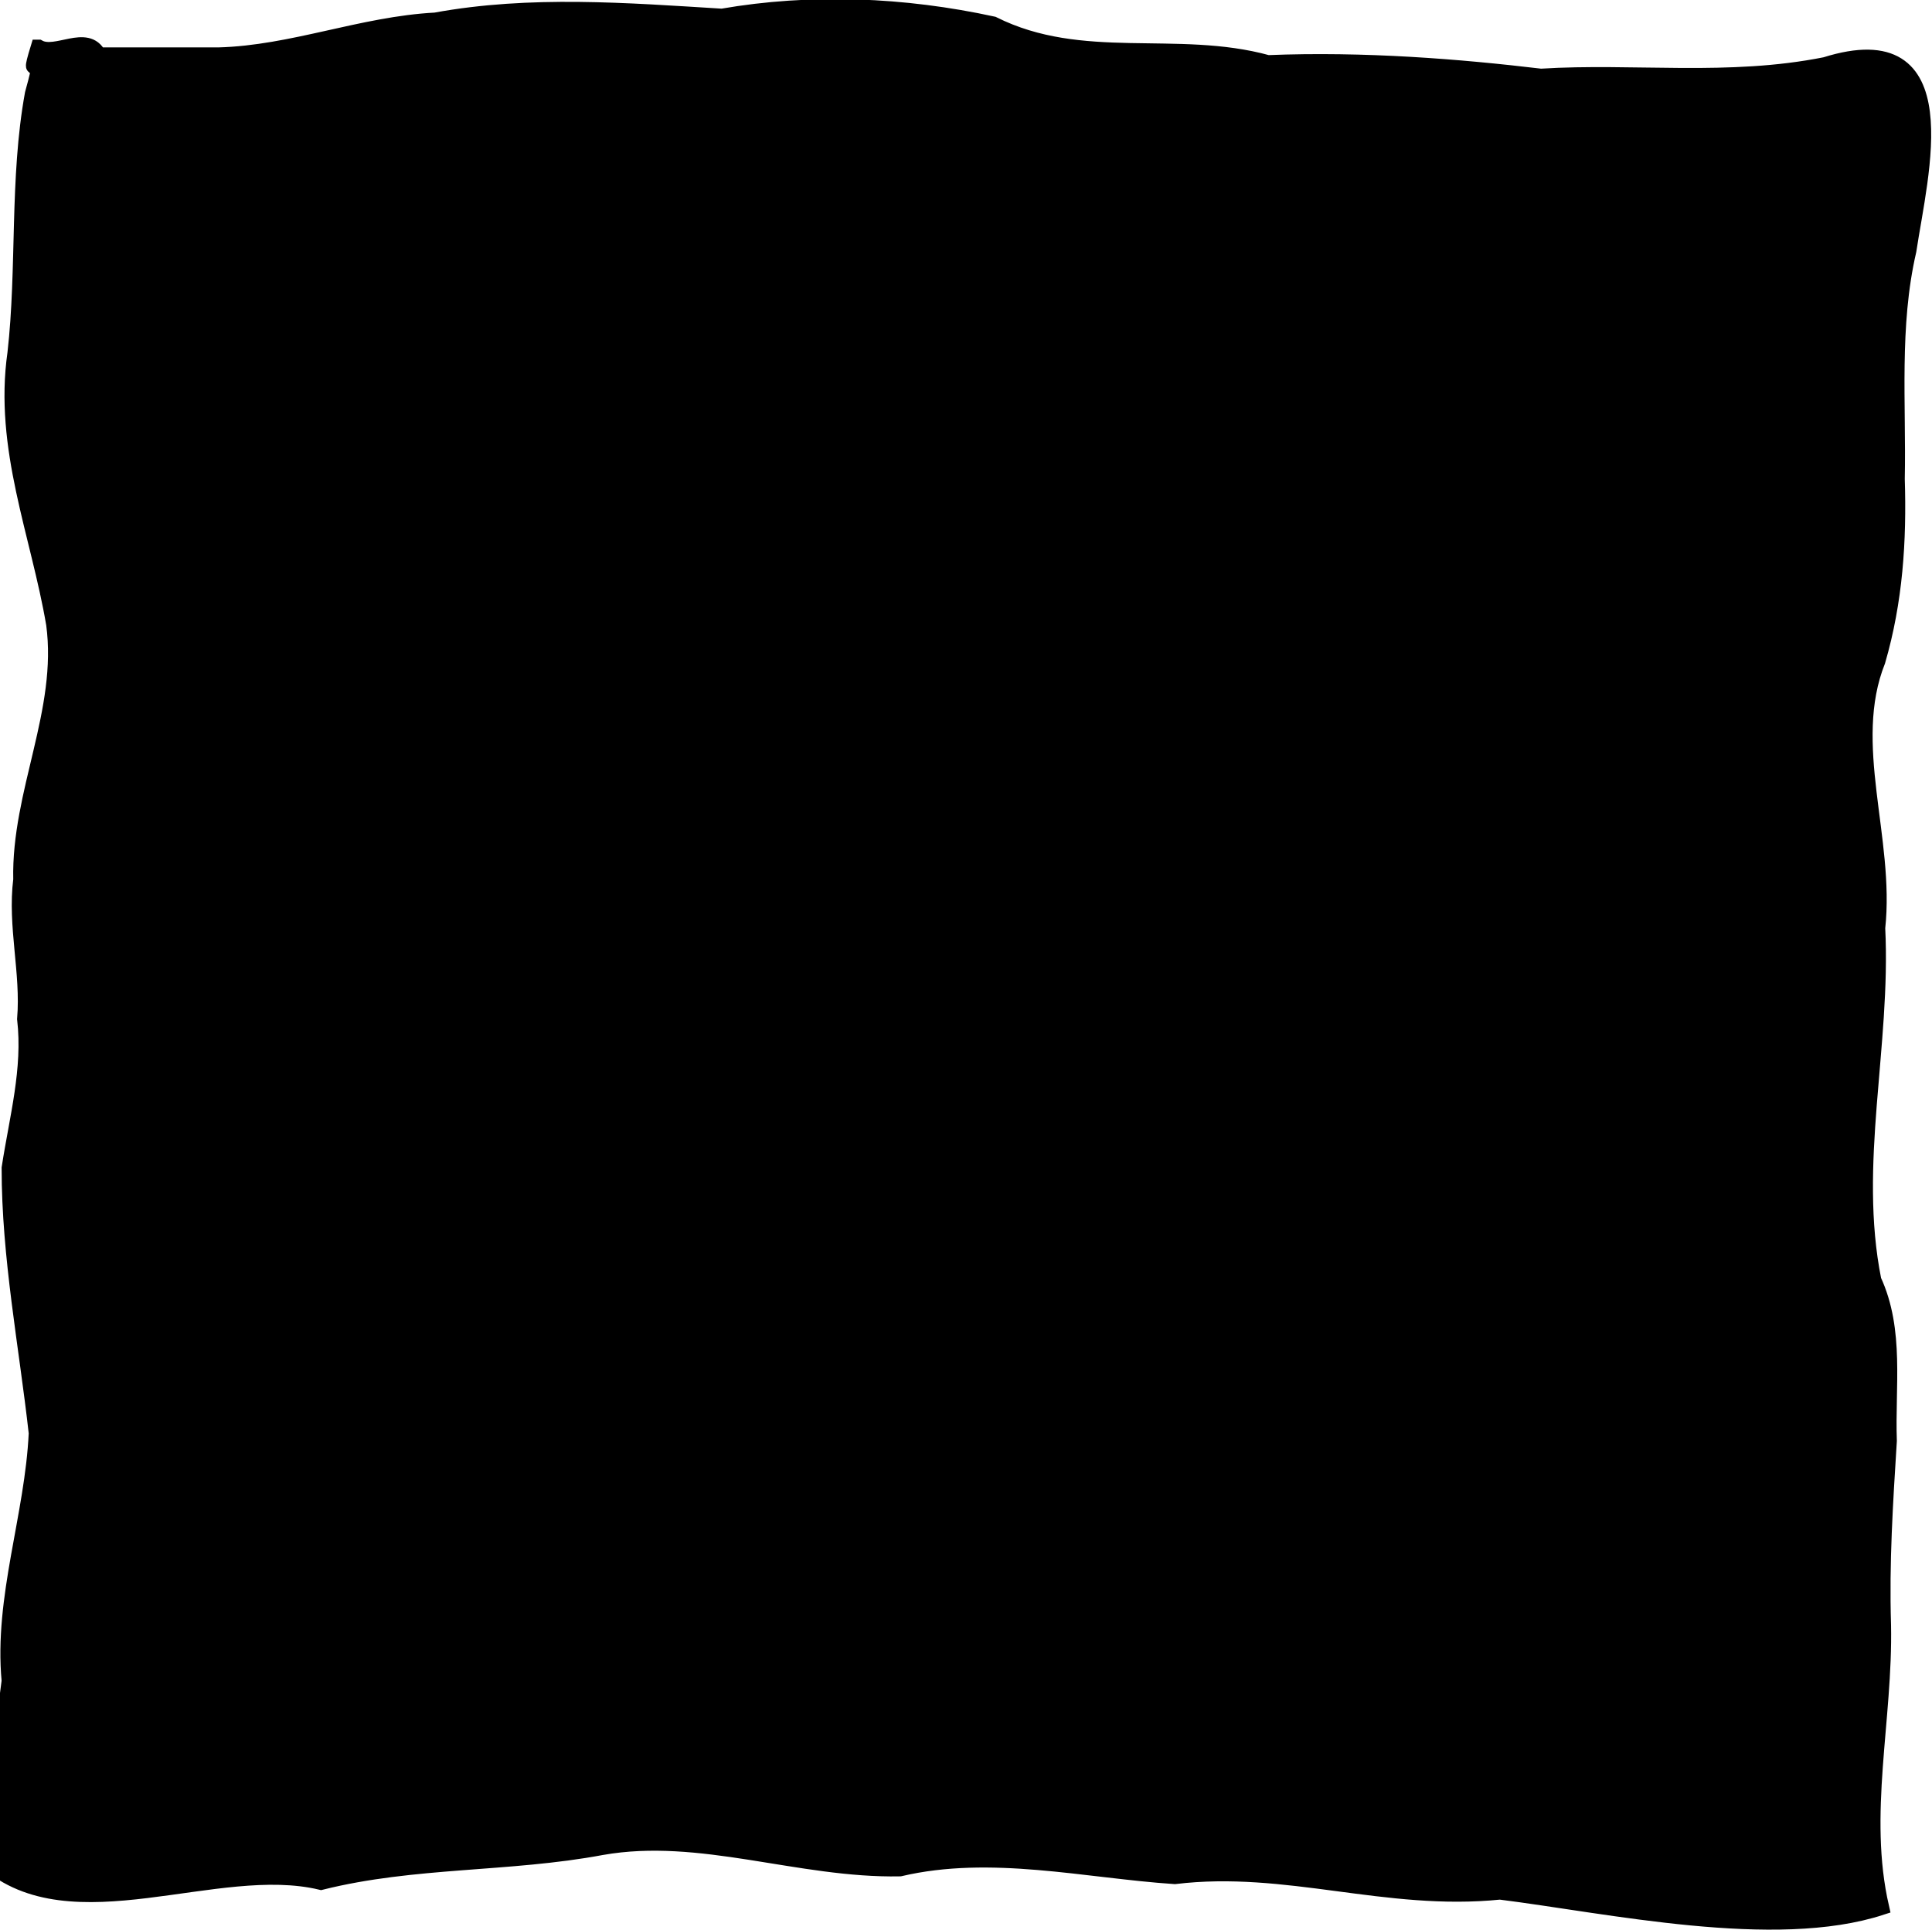
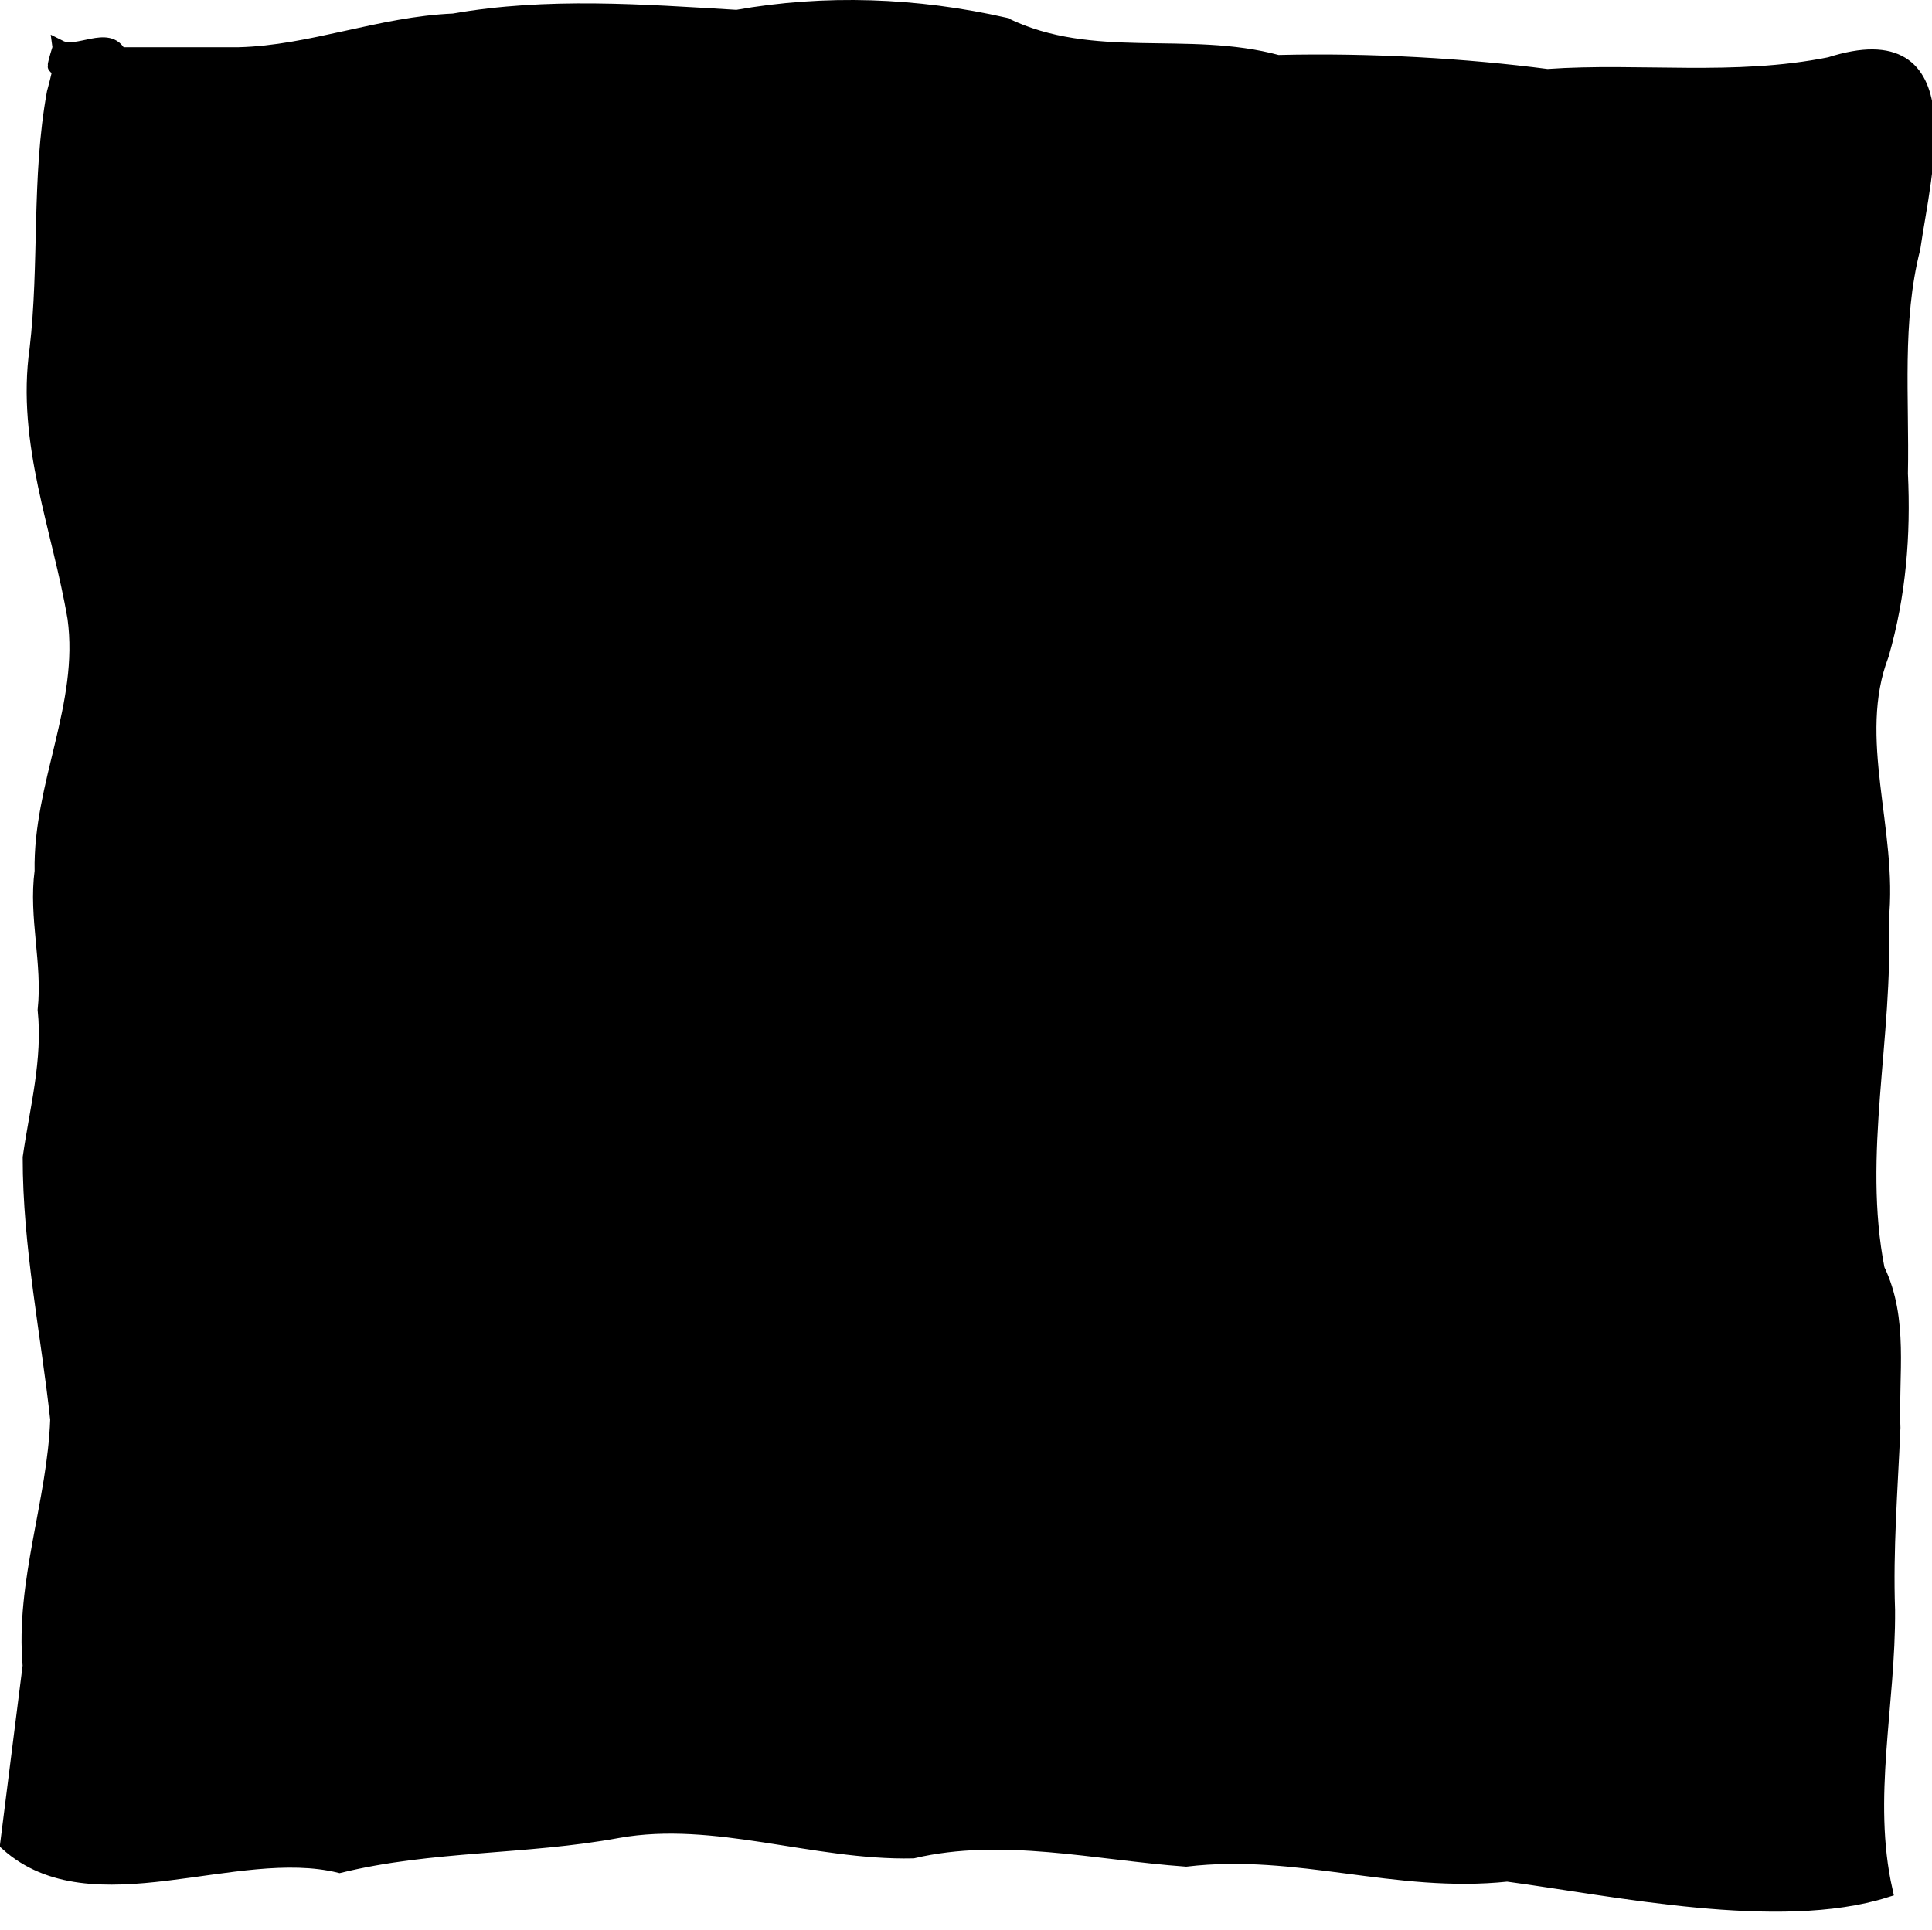
- <svg xmlns="http://www.w3.org/2000/svg" width="0.998" height="0.997" preserveAspectRatio="none" viewBox="0 0 0.998 0.997" version="1.1" id="svg1">
+ <svg xmlns="http://www.w3.org/2000/svg" width="99.8" height="99.7" preserveAspectRatio="none" viewBox="0 0 99.8 99.7" version="1.1" id="svg1">
  <defs id="defs1" />
  <g id="layer1" transform="translate(-30.96916,-84.51251)">
-     <path style="font-variation-settings:normal;opacity:1;fill:#000000;fill-opacity:1;stroke:#000000;stroke-width:0.008;stroke-linecap:butt;stroke-linejoin:miter;stroke-miterlimit:4;stroke-dasharray:none;stroke-dashoffset:0;stroke-opacity:1;stop-color:#000000;stop-opacity:1" d="m 30.989,84.537 c -0.008,0.026 0.007,-0.012 -0.003,0.024 -0.008,0.044 -0.004,0.09 -0.009,0.134 -0.007,0.049 0.012,0.093 0.02,0.14 0.006,0.045 -0.018,0.087 -0.017,0.132 -0.003,0.024 0.004,0.048 0.002,0.072 0.003,0.026 -0.004,0.051 -0.008,0.077 -2.4e-5,0.046 0.009,0.092 0.014,0.137 -0.002,0.043 -0.018,0.085 -0.014,0.128 l -0.012,0.093 c 0.044,0.039 0.119,-0.002 0.173,0.011 0.048,-0.012 0.097,-0.009 0.145,-0.018 0.051,-0.009 0.102,0.012 0.154,0.011 0.047,-0.011 0.096,9.32e-4 0.142,0.004 0.058,-0.007 0.109,0.014 0.168,0.008 0.056,0.007 0.142,0.026 0.197,0.008 -0.011,-0.048 0.002,-0.097 0.001,-0.146 -0.001,-0.032 0.001,-0.063 0.003,-0.095 -0.001,-0.028 0.004,-0.057 -0.008,-0.083 -0.012,-0.06 0.005,-0.121 0.002,-0.182 0.005,-0.046 -0.017,-0.095 9.6e-5,-0.138 0.009,-0.031 0.011,-0.062 0.01,-0.094 7.87e-4,-0.039 -0.003,-0.079 0.006,-0.118 0.006,-0.04 0.027,-0.118 -0.043,-0.096 -0.05,0.01 -0.099,0.003 -0.147,0.006 -0.042,-0.005 -0.091,-0.009 -0.141,-0.007 -0.047,-0.013 -0.096,0.003 -0.142,-0.02 -0.046,-0.01 -0.094,-0.012 -0.14,-0.004 -0.049,-0.003 -0.099,-0.007 -0.148,0.002 -0.038,0.002 -0.074,0.017 -0.112,0.018 h -0.062 c -0.006,-0.012 -0.022,0.001 -0.031,-0.004 z" id="path4" />
+     <path style="font-variation-settings:normal;opacity:1;fill:#000000;fill-opacity:1;stroke:#000000;stroke-width:0.749;stroke-linecap:butt;stroke-linejoin:miter;stroke-miterlimit:4;stroke-dasharray:none;stroke-dashoffset:0;stroke-opacity:1;stop-color:#000000;stop-opacity:1" d="m 34.058,86.977 c -0.802,2.569 0.654,-1.175 -0.297,2.337 -0.802,4.379 -0.376,8.869 -0.892,13.25 -0.684,4.82 1.18,9.259 1.96,13.884 0.614,4.49 -1.785,8.593 -1.698,13.079 -0.317,2.383 0.416,4.734 0.158,7.165 0.267,2.611 -0.406,5.073 -0.773,7.626 -0.002,4.583 0.941,9.116 1.421,13.533 -0.149,4.245 -1.803,8.405 -1.424,12.729 l -1.161,9.196 c 4.362,3.907 11.799,-0.188 17.161,1.132 4.738,-1.163 9.615,-0.921 14.386,-1.804 5.005,-0.892 10.121,1.162 15.225,1.053 4.618,-1.085 9.463,0.092 14.112,0.426 5.786,-0.684 10.82,1.383 16.593,0.773 5.534,0.743 14.037,2.558 19.529,0.832 -1.067,-4.754 0.168,-9.641 0.129,-14.487 -0.109,-3.127 0.139,-6.231 0.277,-9.412 -0.109,-2.756 0.436,-5.607 -0.812,-8.189 -1.17,-5.964 0.456,-12.016 0.208,-18.058 0.485,-4.604 -1.654,-9.375 0.01,-13.712 0.882,-3.069 1.133,-6.164 0.981,-9.349 0.078,-3.901 -0.327,-7.838 0.644,-11.652 0.575,-3.999 2.68,-11.724 -4.302,-9.49 -4.938,0.991 -9.831,0.277 -14.596,0.614 -4.209,-0.545 -9.048,-0.842 -13.925,-0.723 C 92.307,86.459 87.427,87.998 82.88,85.795 78.307,84.761 73.607,84.584 69.027,85.399 c -4.874,-0.287 -9.765,-0.664 -14.625,0.188 -3.787,0.158 -7.372,1.649 -11.095,1.742 h -6.166 c -0.555,-1.169 -2.167,0.099 -3.085,-0.367 z" id="path4" />
  </g>
</svg>
